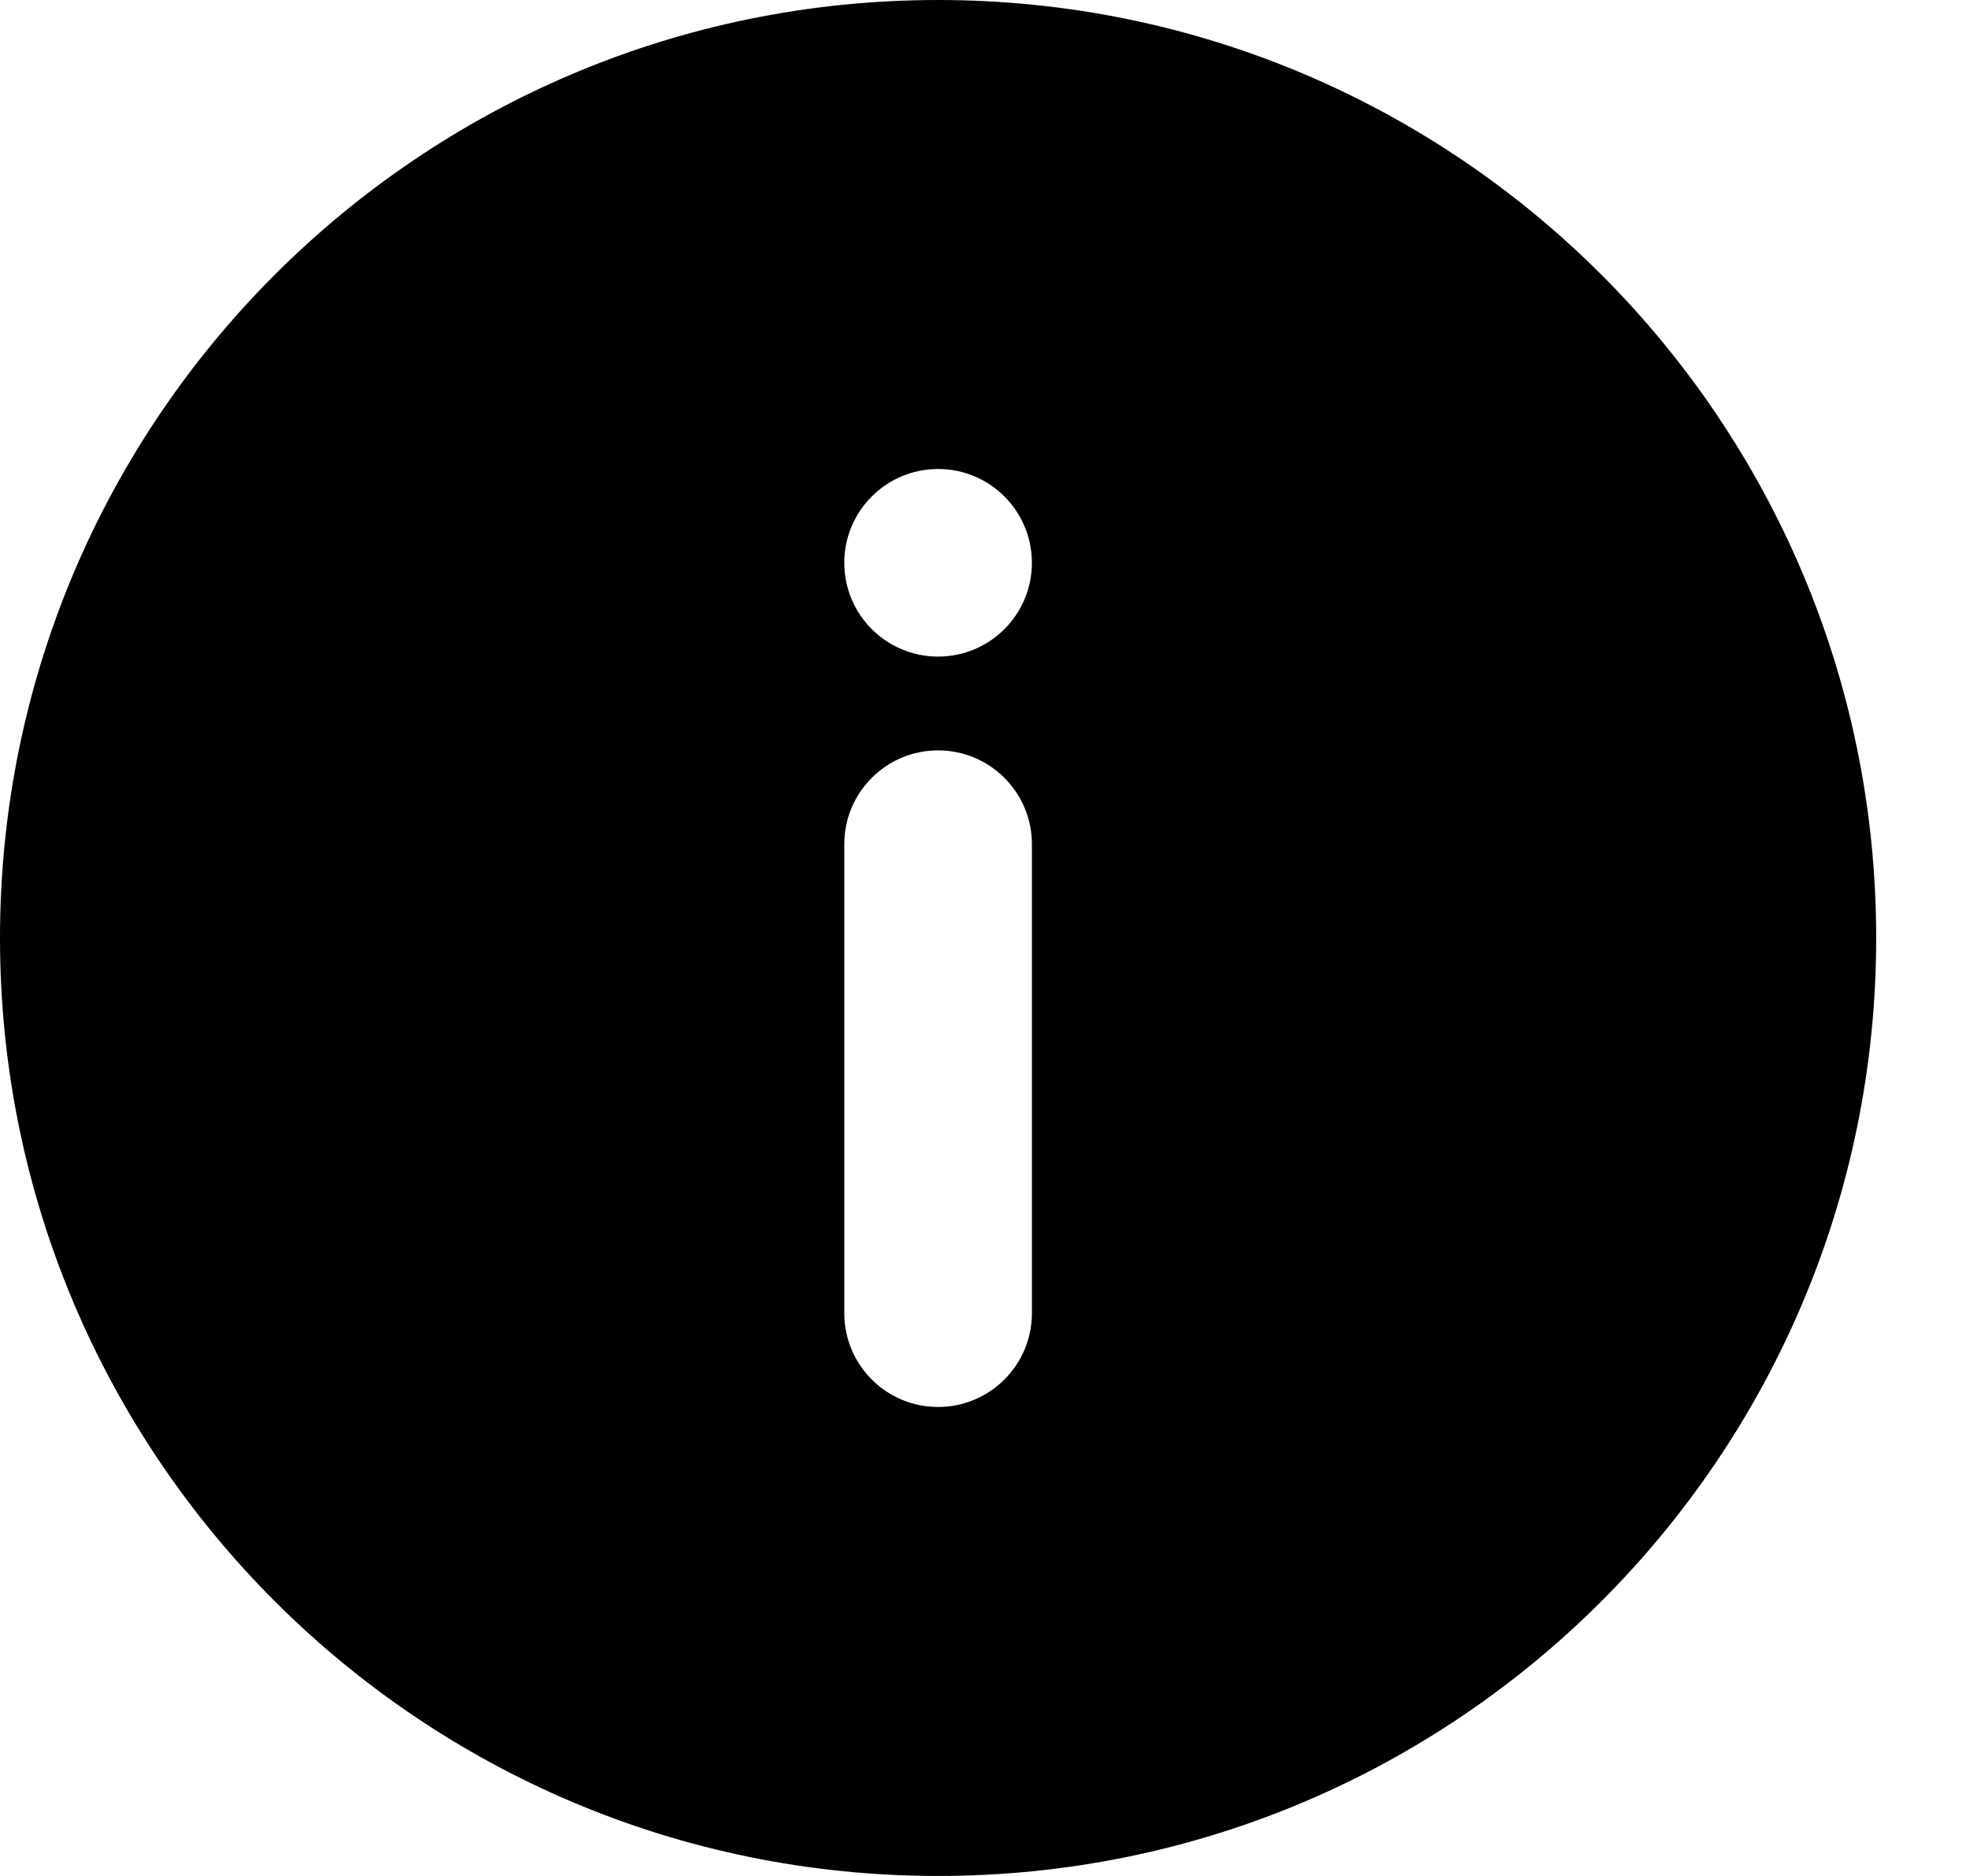
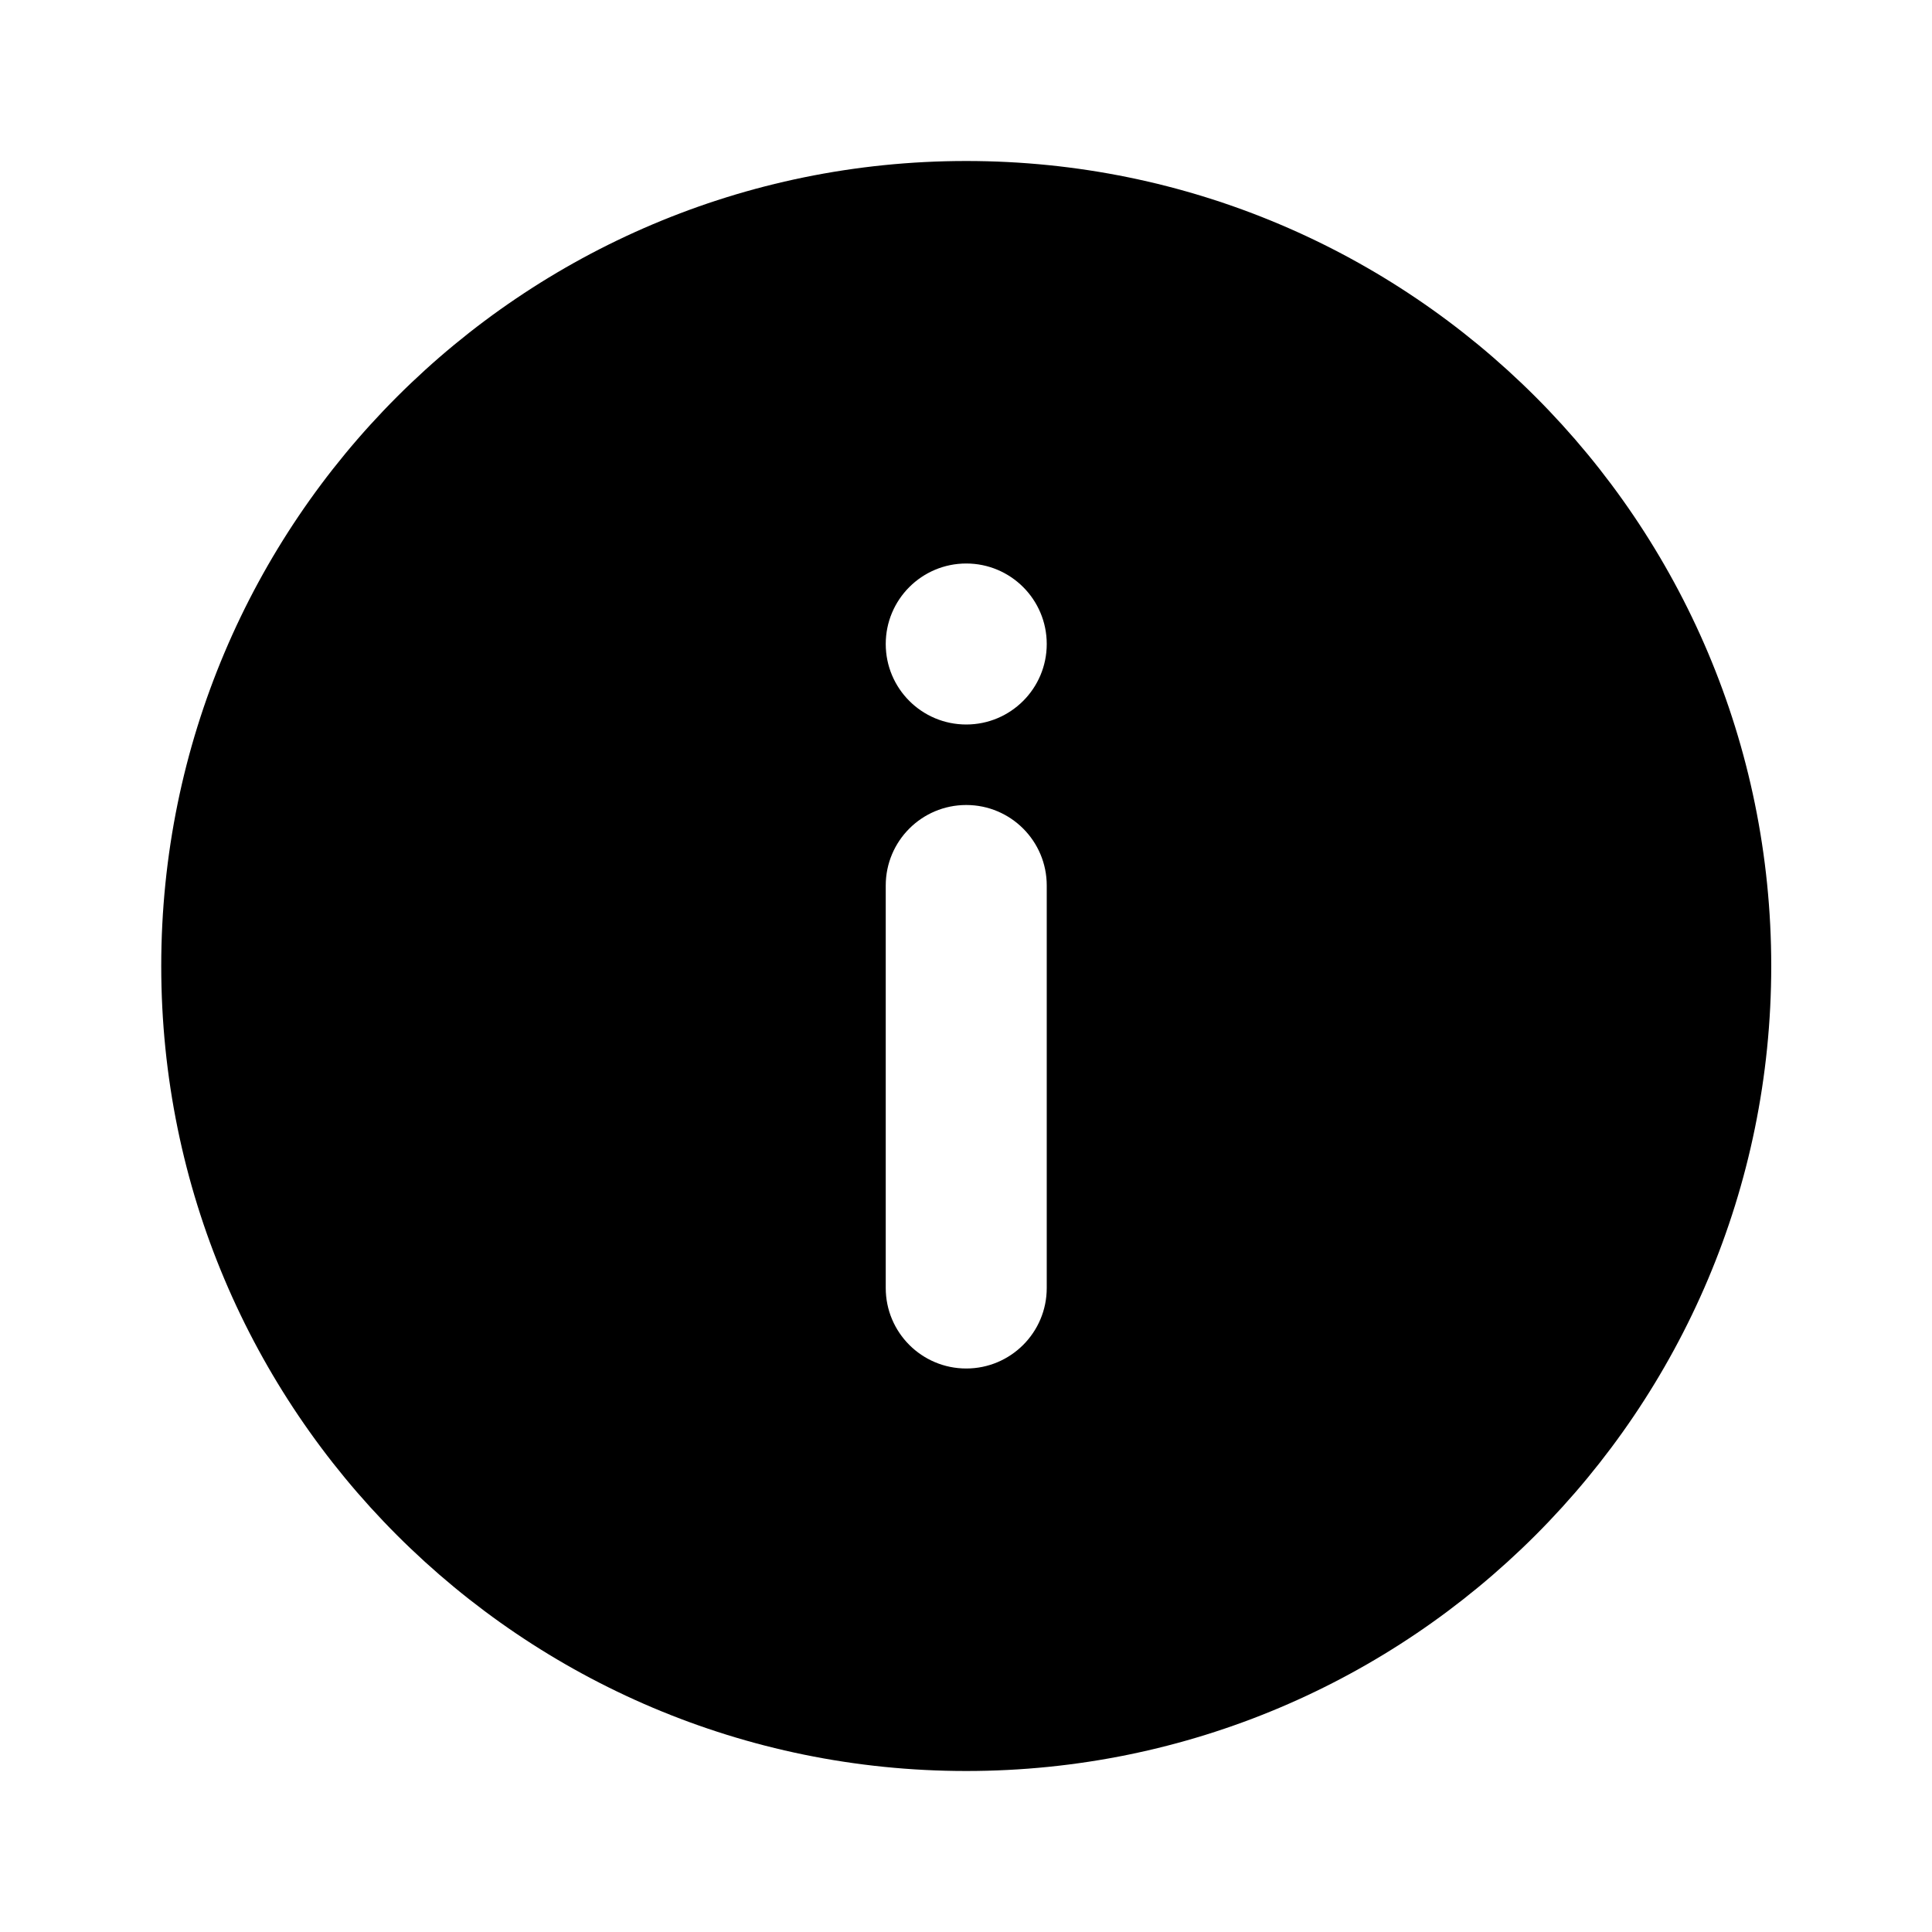
- <svg xmlns="http://www.w3.org/2000/svg" viewBox="0 0 21 20">
-   <path fill-rule="evenodd" clip-rule="evenodd" d="M10 20a10 10 0 1 1 0-20 10 10 0 0 1 0 20zm1-14a1 1 0 1 1-2 0 1 1 0 0 1 2 0zm-1 2a1 1 0 0 1 1 1v5a1 1 0 1 1-2 0V9a1 1 0 0 1 1-1z" />
+ <svg xmlns="http://www.w3.org/2000/svg" viewBox="0 0 24 24">
+   <path fill-rule="evenodd" clip-rule="evenodd" d="M12.003 22c-5.523 0-10-4.477-10-10s4.477-10 10-10 10 4.477 10 10-4.477 10-10 10Zm1-14a1 1 0 1 1-2 0 1 1 0 0 1 2 0Zm-1 2a1 1 0 0 1 1 1v5a1 1 0 1 1-2 0v-5a1 1 0 0 1 1-1Z" />
</svg>
